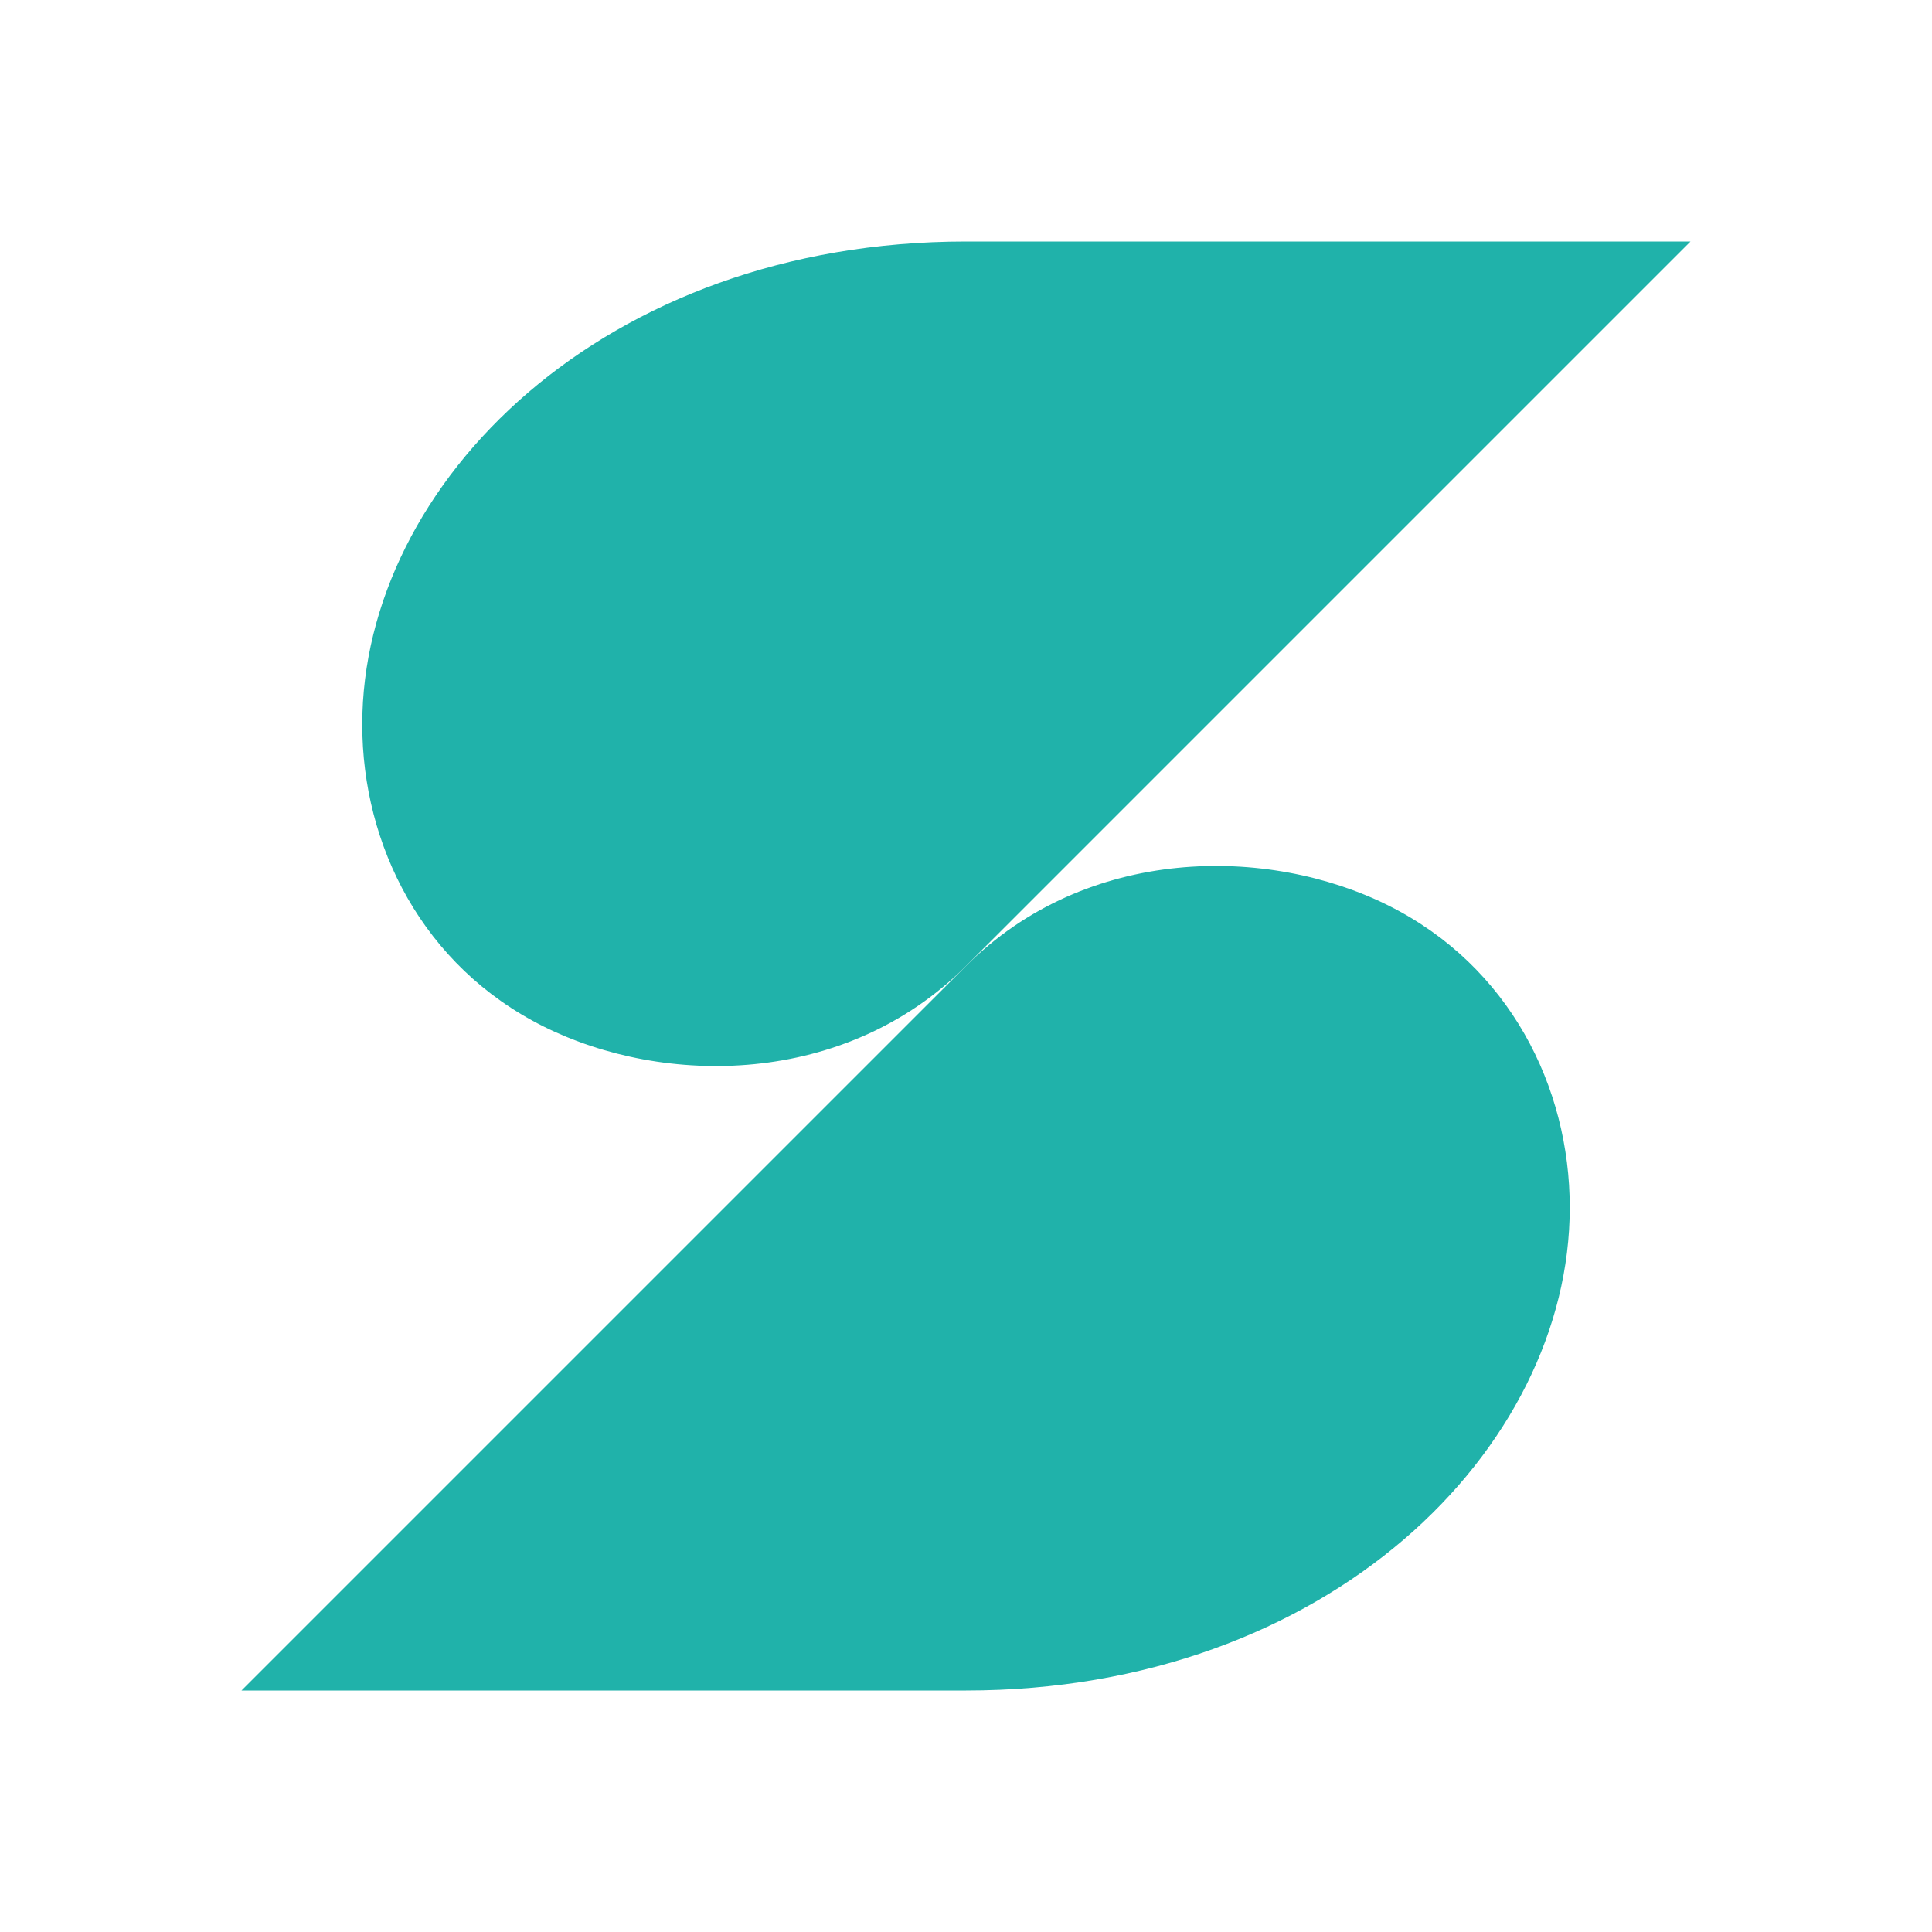
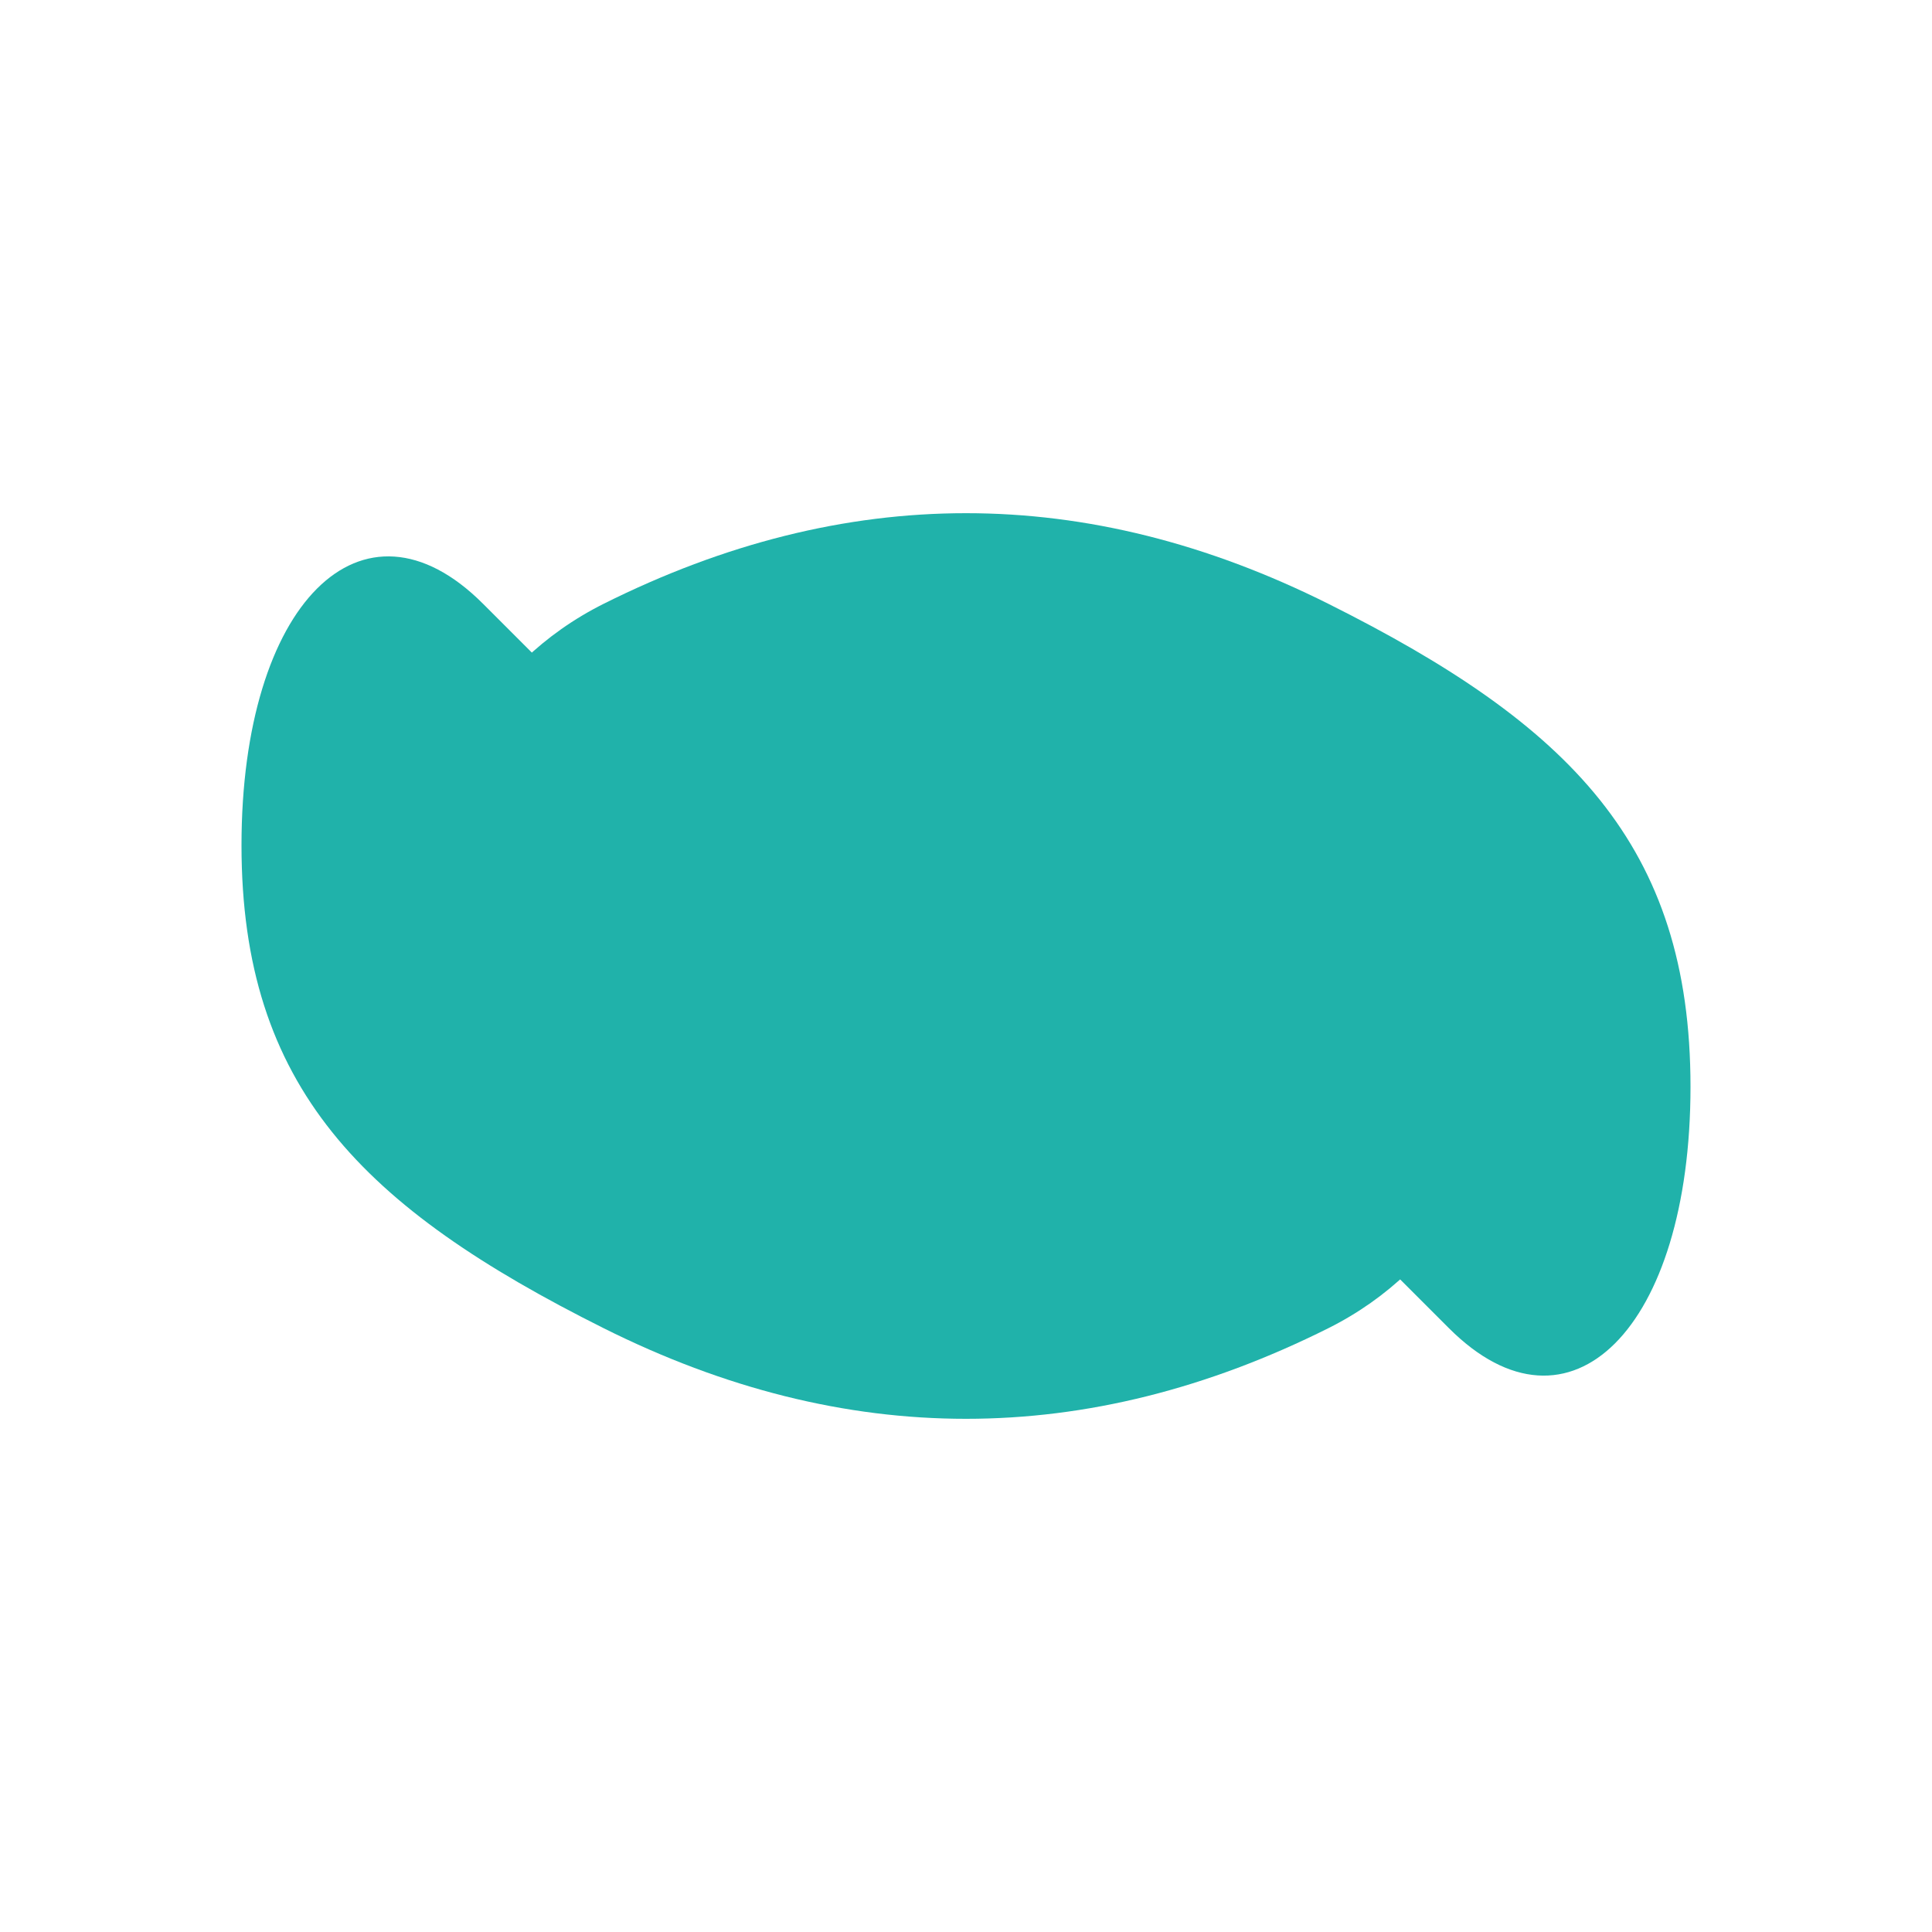
<svg xmlns="http://www.w3.org/2000/svg" width="64" height="64" viewBox="0 0 64 64">
  <defs>
    <style>
      .teal-shape { fill: #20B2AA; }
    </style>
  </defs>
-   <path class="teal-shape" d="M32 8 C20 8, 12 16, 12 24 C12 28, 14 32, 18 34 C22 36, 28 36, 32 32 C36 28, 40 24, 44 20 C48 16, 52 12, 56 8 C48 8, 40 8, 32 8 Z" />
-   <path class="teal-shape" d="M32 56 C44 56, 52 48, 52 40 C52 36, 50 32, 46 30 C42 28, 36 28, 32 32 C28 36, 24 40, 20 44 C16 48, 12 52, 8 56 C16 56, 24 56, 32 56 Z" />
+   <path class="teal-shape" d="M16 20 C12 16, 8 20, 8 28 C8 36, 12 40, 20 44 C28 48, 36 48, 44 44 C48 42, 50 38, 50 34 C50 30, 48 26, 44 24 C40 22, 36 22, 32 24 C28 22, 24 22, 20 24 C18 22, 16 20, 16 20 Z" />
+   <path class="teal-shape" d="M48 44 C52 48, 56 44, 56 36 C56 28, 52 24, 44 20 C36 16, 28 16, 20 20 C16 22, 14 26, 14 30 C14 34, 16 38, 20 40 C24 42, 28 42, 32 40 C36 42, 40 42, 44 40 C46 42, 48 44, 48 44 Z" />
</svg>
